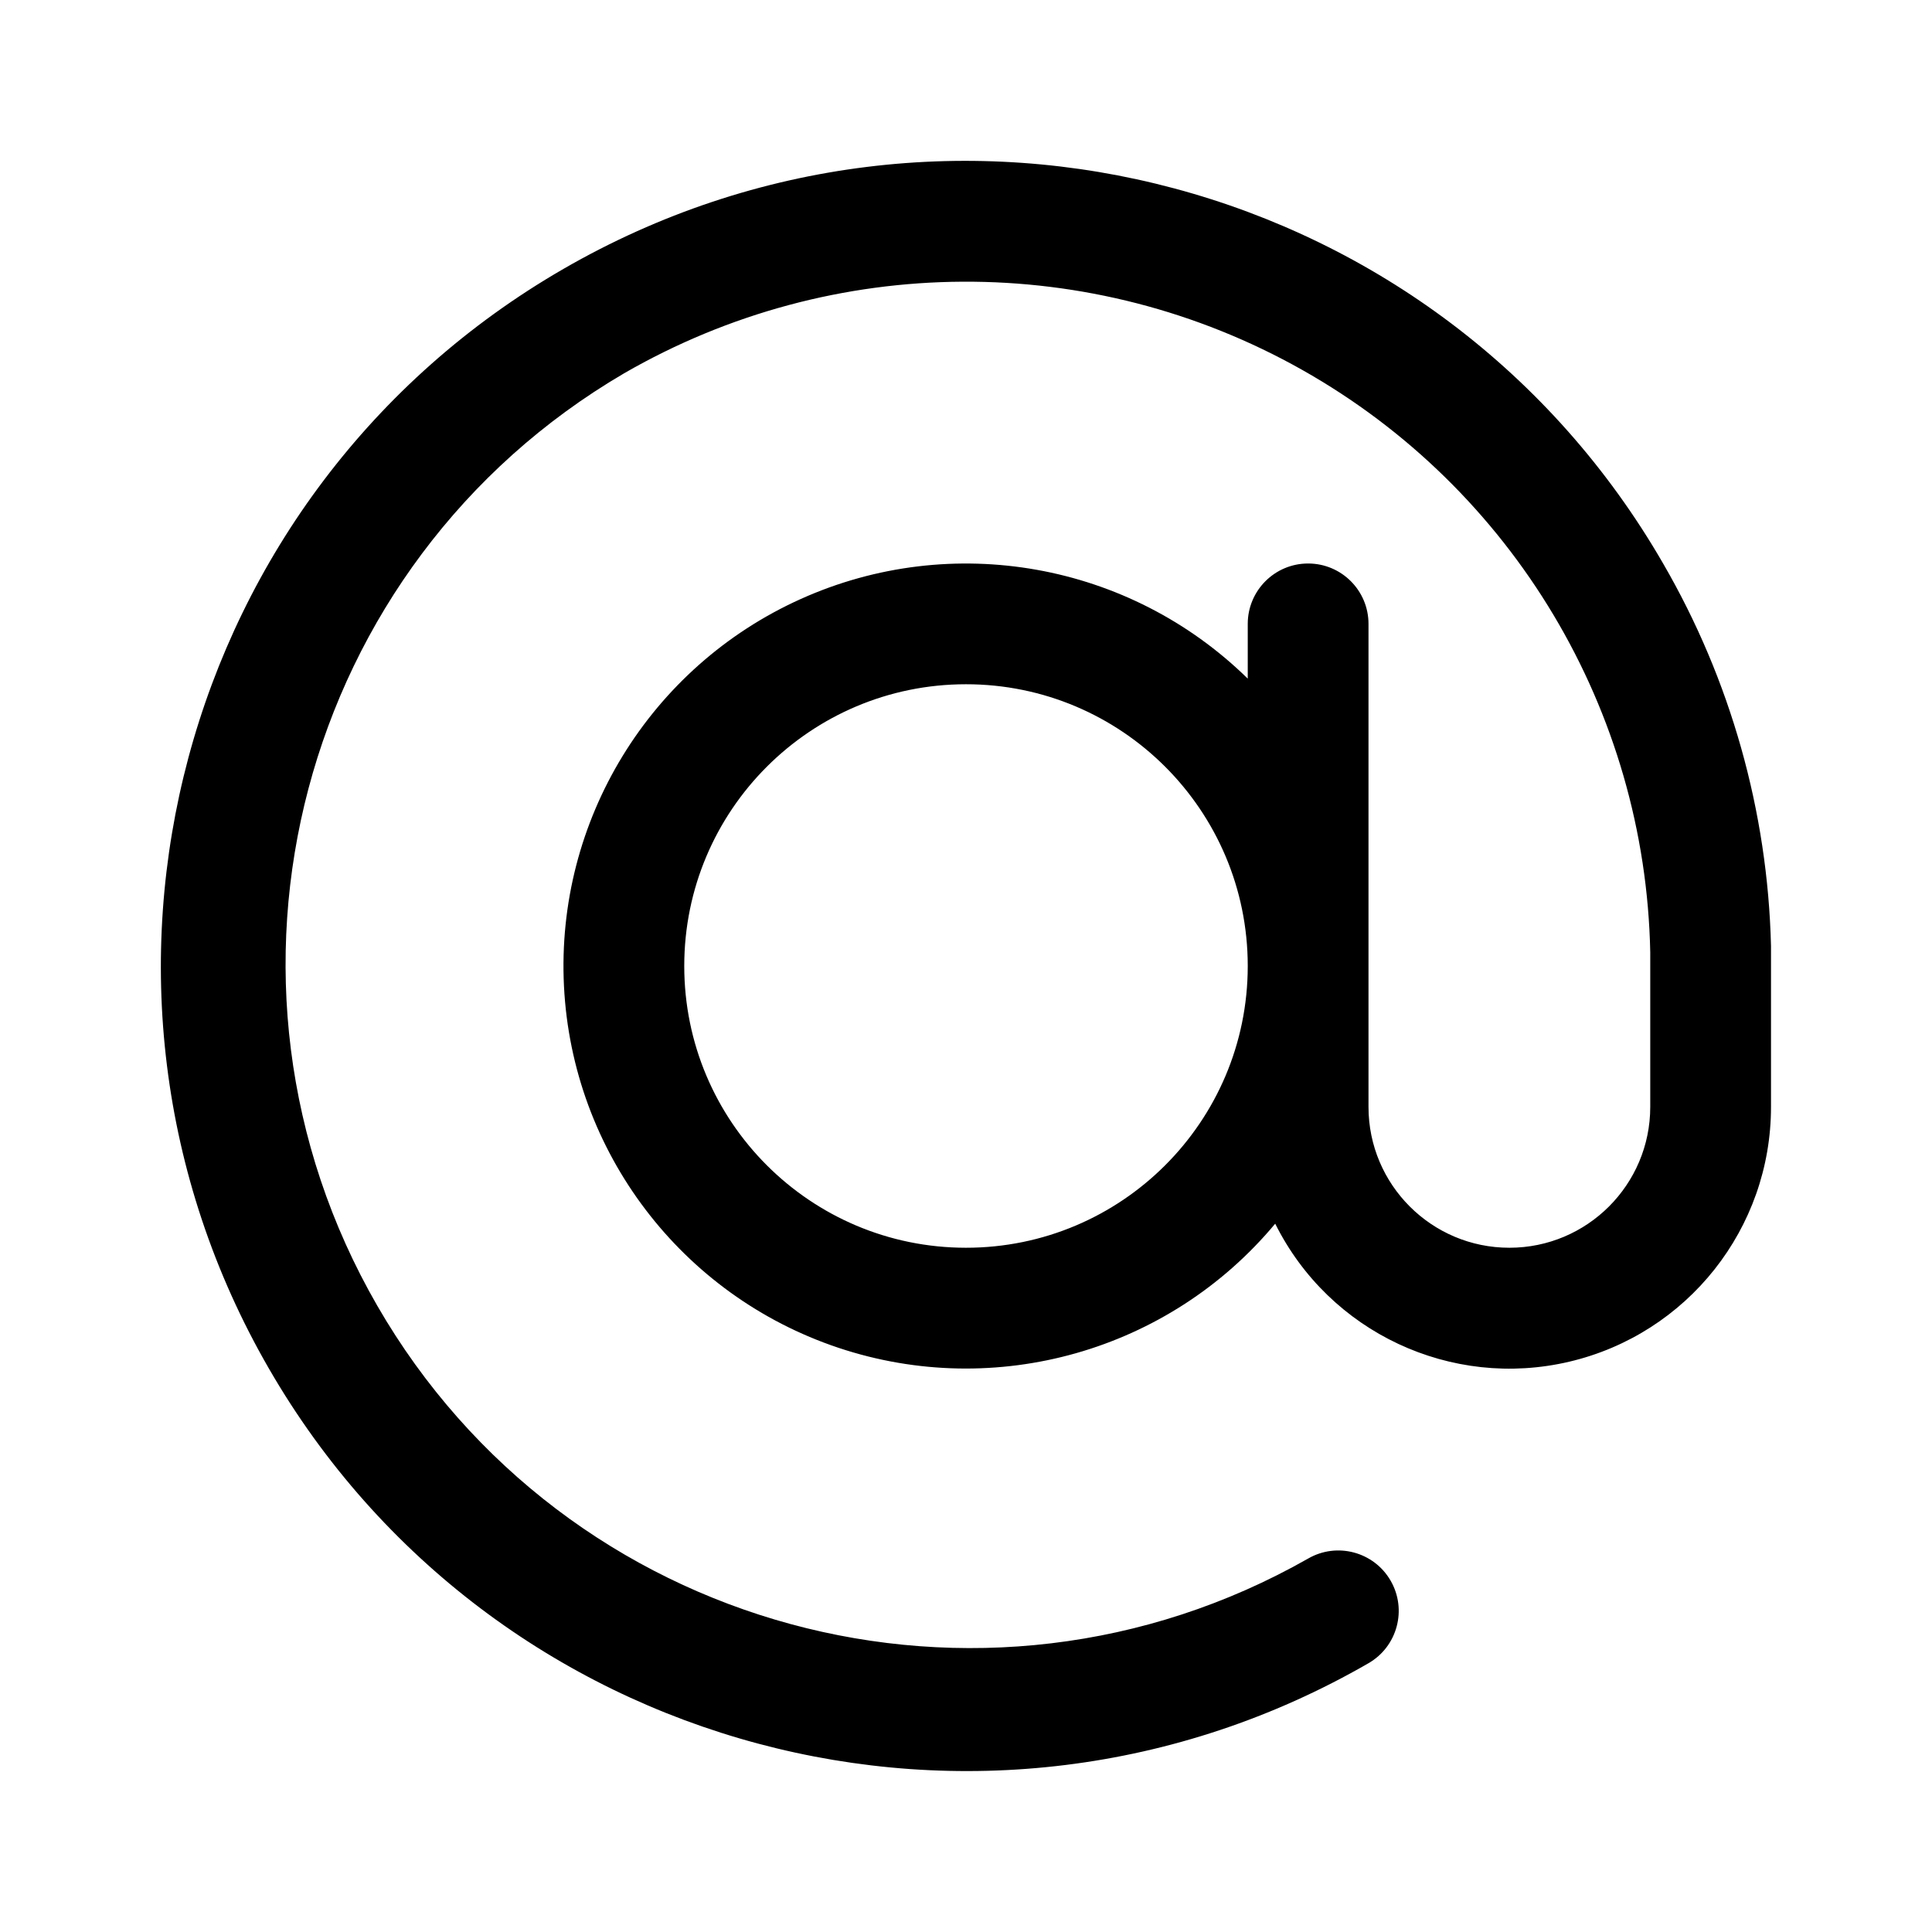
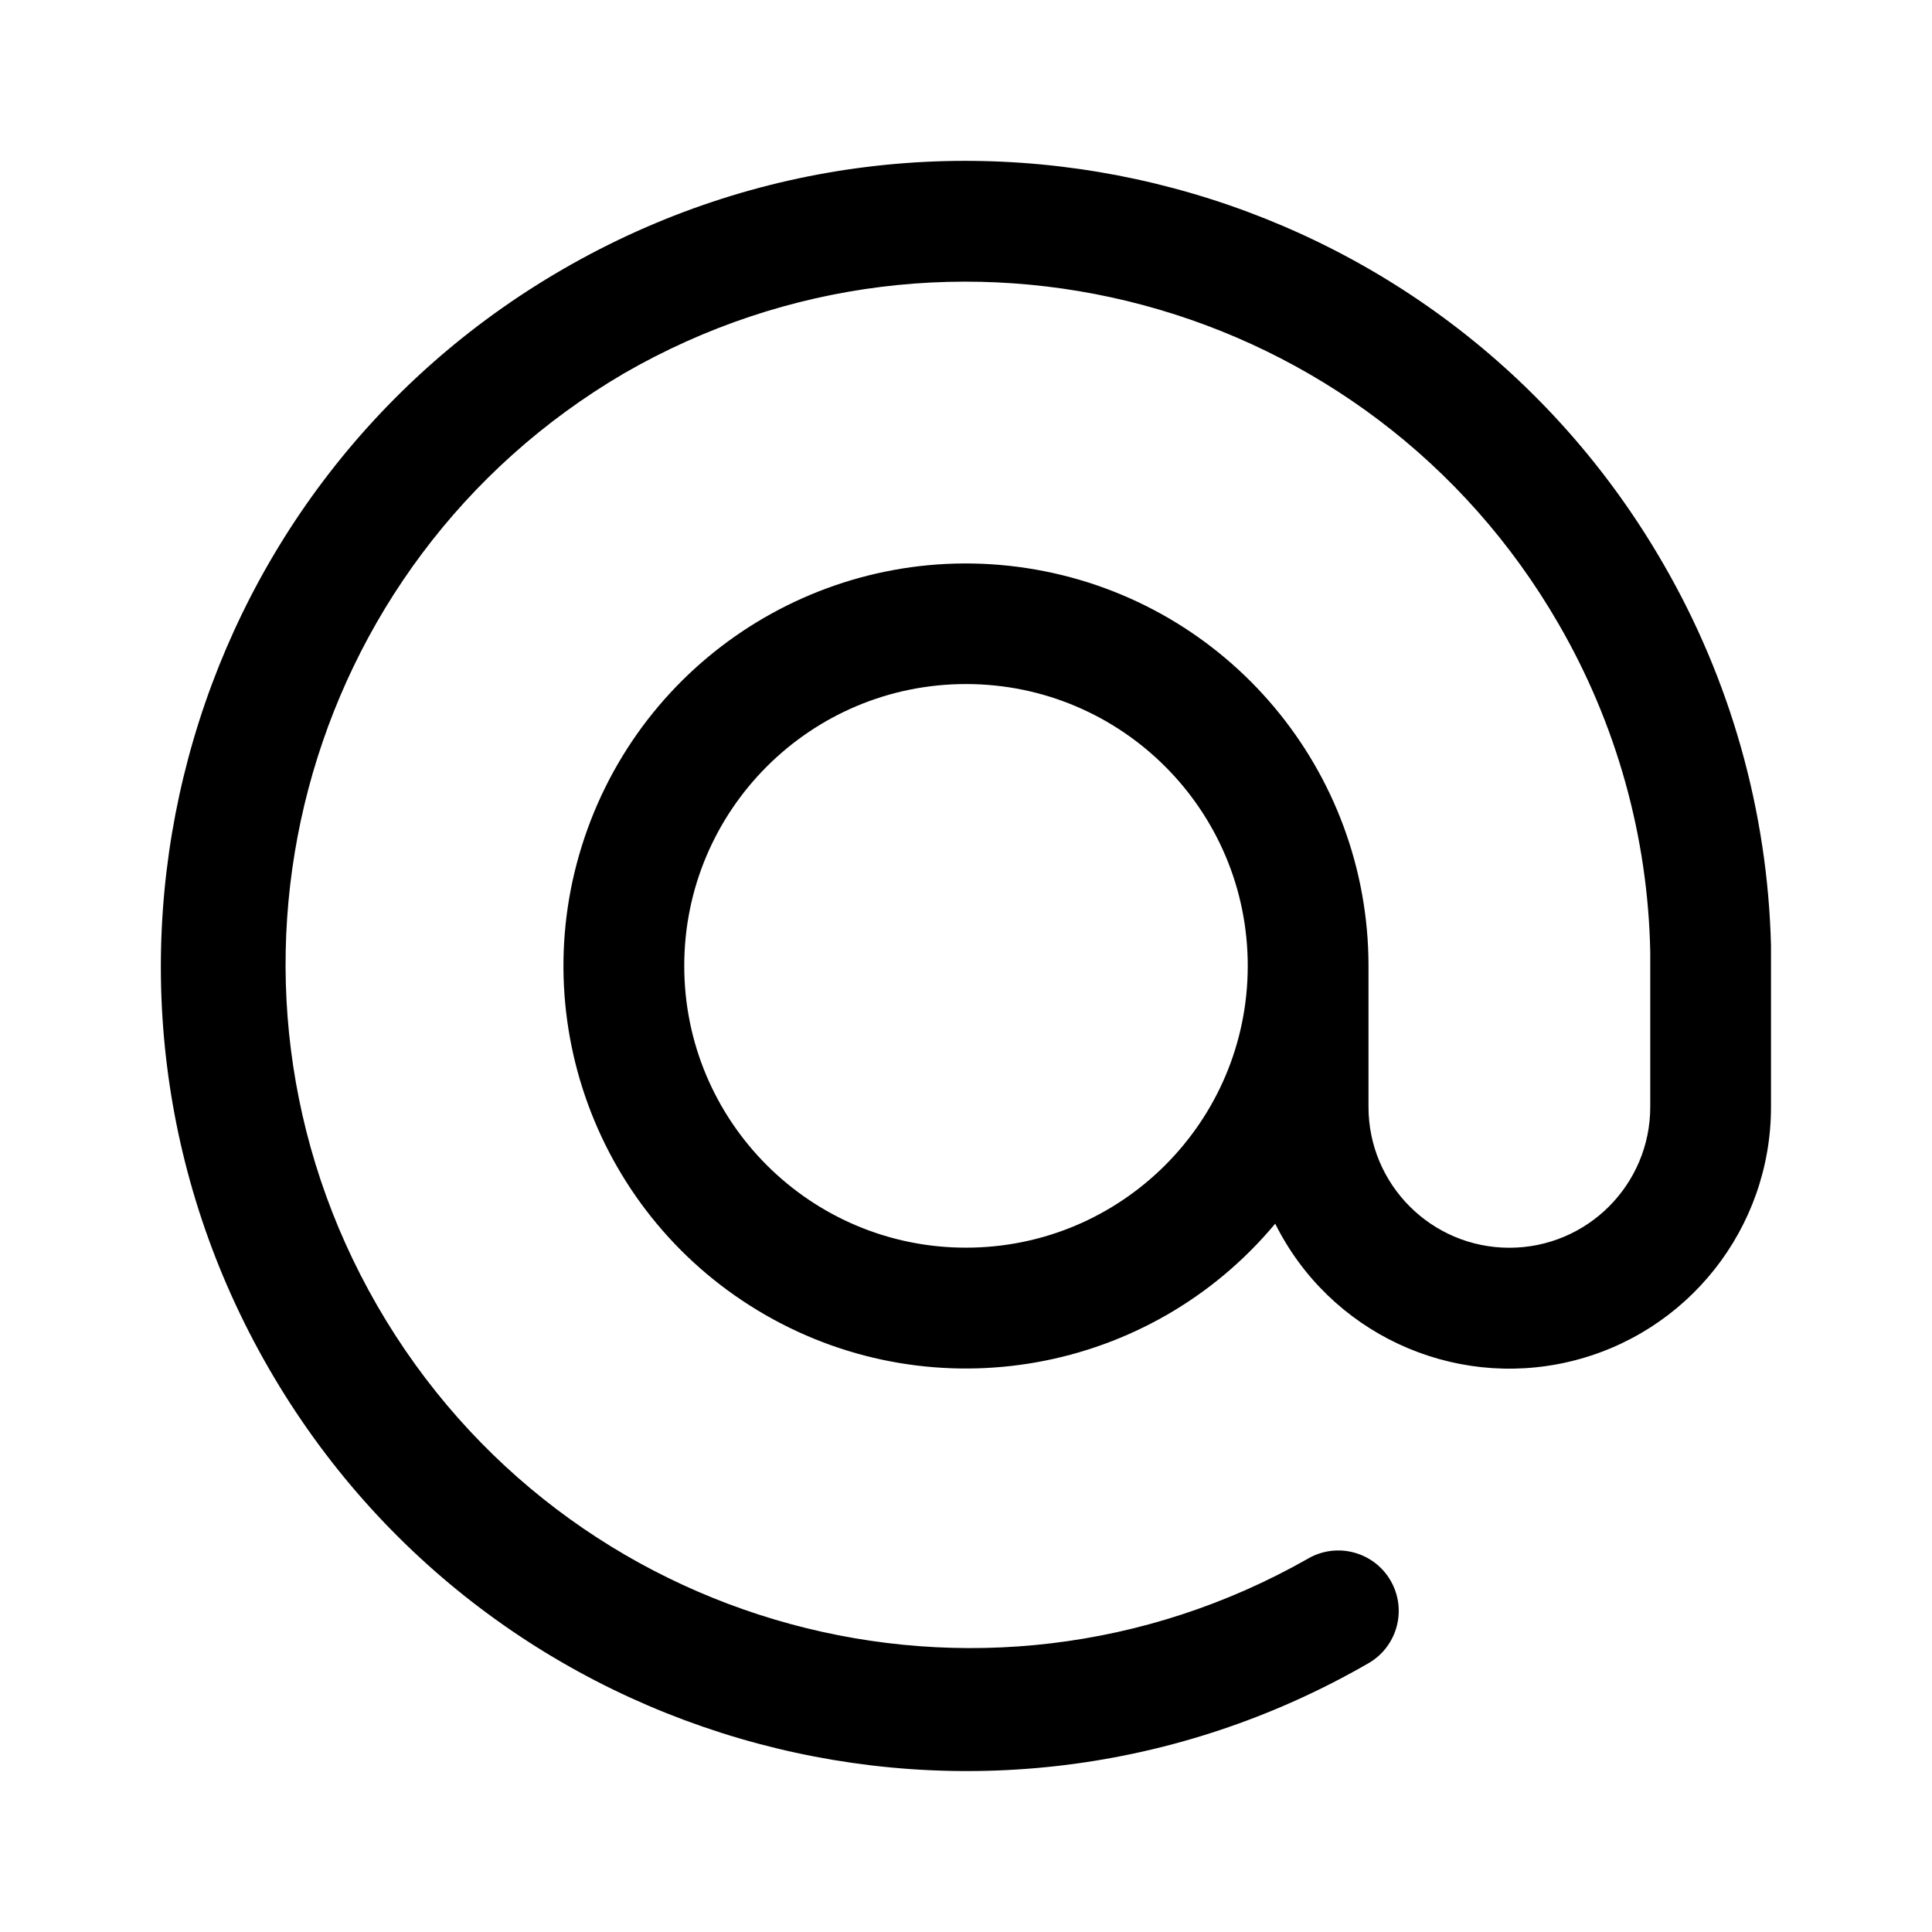
<svg xmlns="http://www.w3.org/2000/svg" width="24" height="24" viewBox="0 0 24 24">
-   <path fill-rule="evenodd" clip-rule="evenodd" d="M7.75 4.639a8.5 8.5 0 008.5 14.722.75.75 0 01.75 1.3C12.217 23.42 6.101 21.782 3.34 17 .578 12.217 2.217 6.101 7 3.34 11.783.578 17.899 2.217 20.66 7A9.958 9.958 0 0122 11.75v.065a9.55 9.55 0 010 .234v1.701a3.25 3.25 0 01-6.159 1.451A5 5 0 1115.5 8.43v-.68a.75.75 0 011.5 0v6a1.75 1.75 0 103.5 0v-1.921a8.5 8.5 0 00-12.75-7.19zm7.75 7.358a3.5 3.5 0 100 .006v-.006z" />
+   <path fill-rule="evenodd" clip-rule="evenodd" d="M7.75 4.639a8.5 8.5 0 008.5 14.722.75.75 0 01.75 1.3C12.217 23.42 6.101 21.782 3.34 17 .578 12.217 2.217 6.101 7 3.34 11.783.578 17.899 2.217 20.66 7A9.96 9.96 0 0122 11.75v.065a10.417 10.417 0 010 .234v1.701a3.25 3.25 0 01-6.159 1.451A5 5 0 1117 12v1.75a1.75 1.75 0 103.5 0v-1.921a8.457 8.457 0 00-1.139-4.079A8.5 8.5 0 007.75 4.639zM15.5 12a3.5 3.5 0 10-7-.005 3.5 3.5 0 007 .008V12z" />
</svg>
